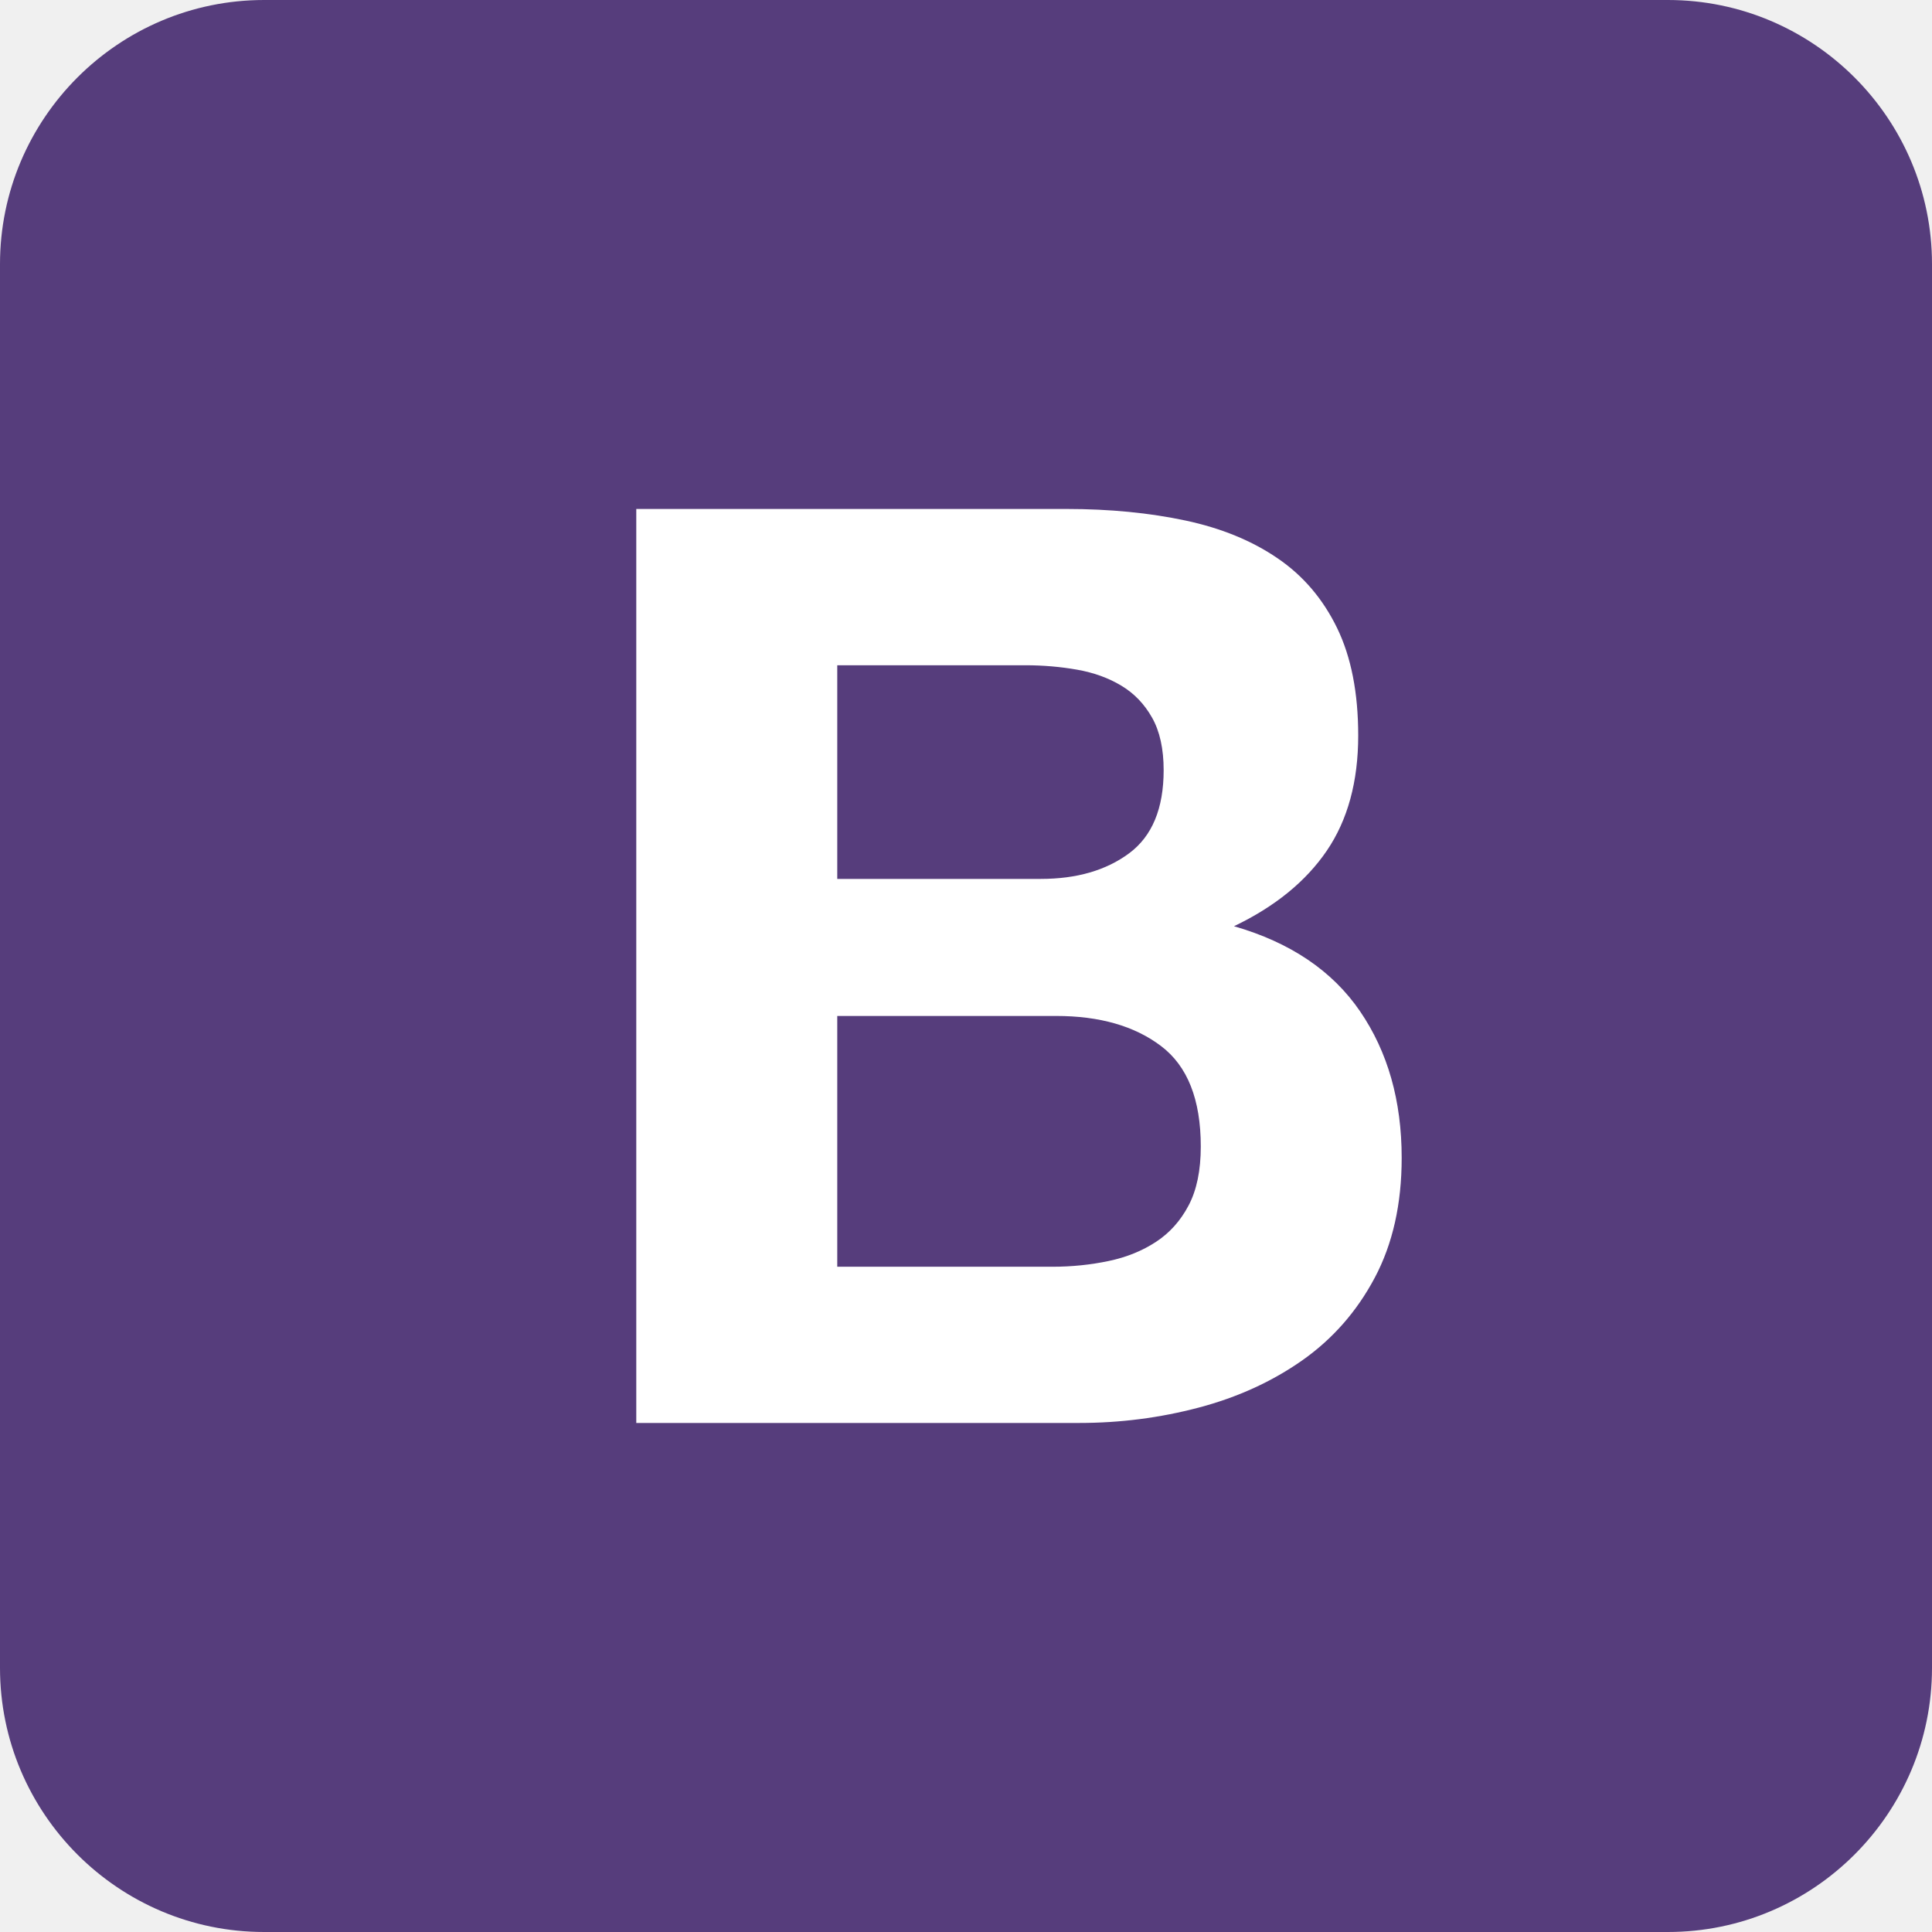
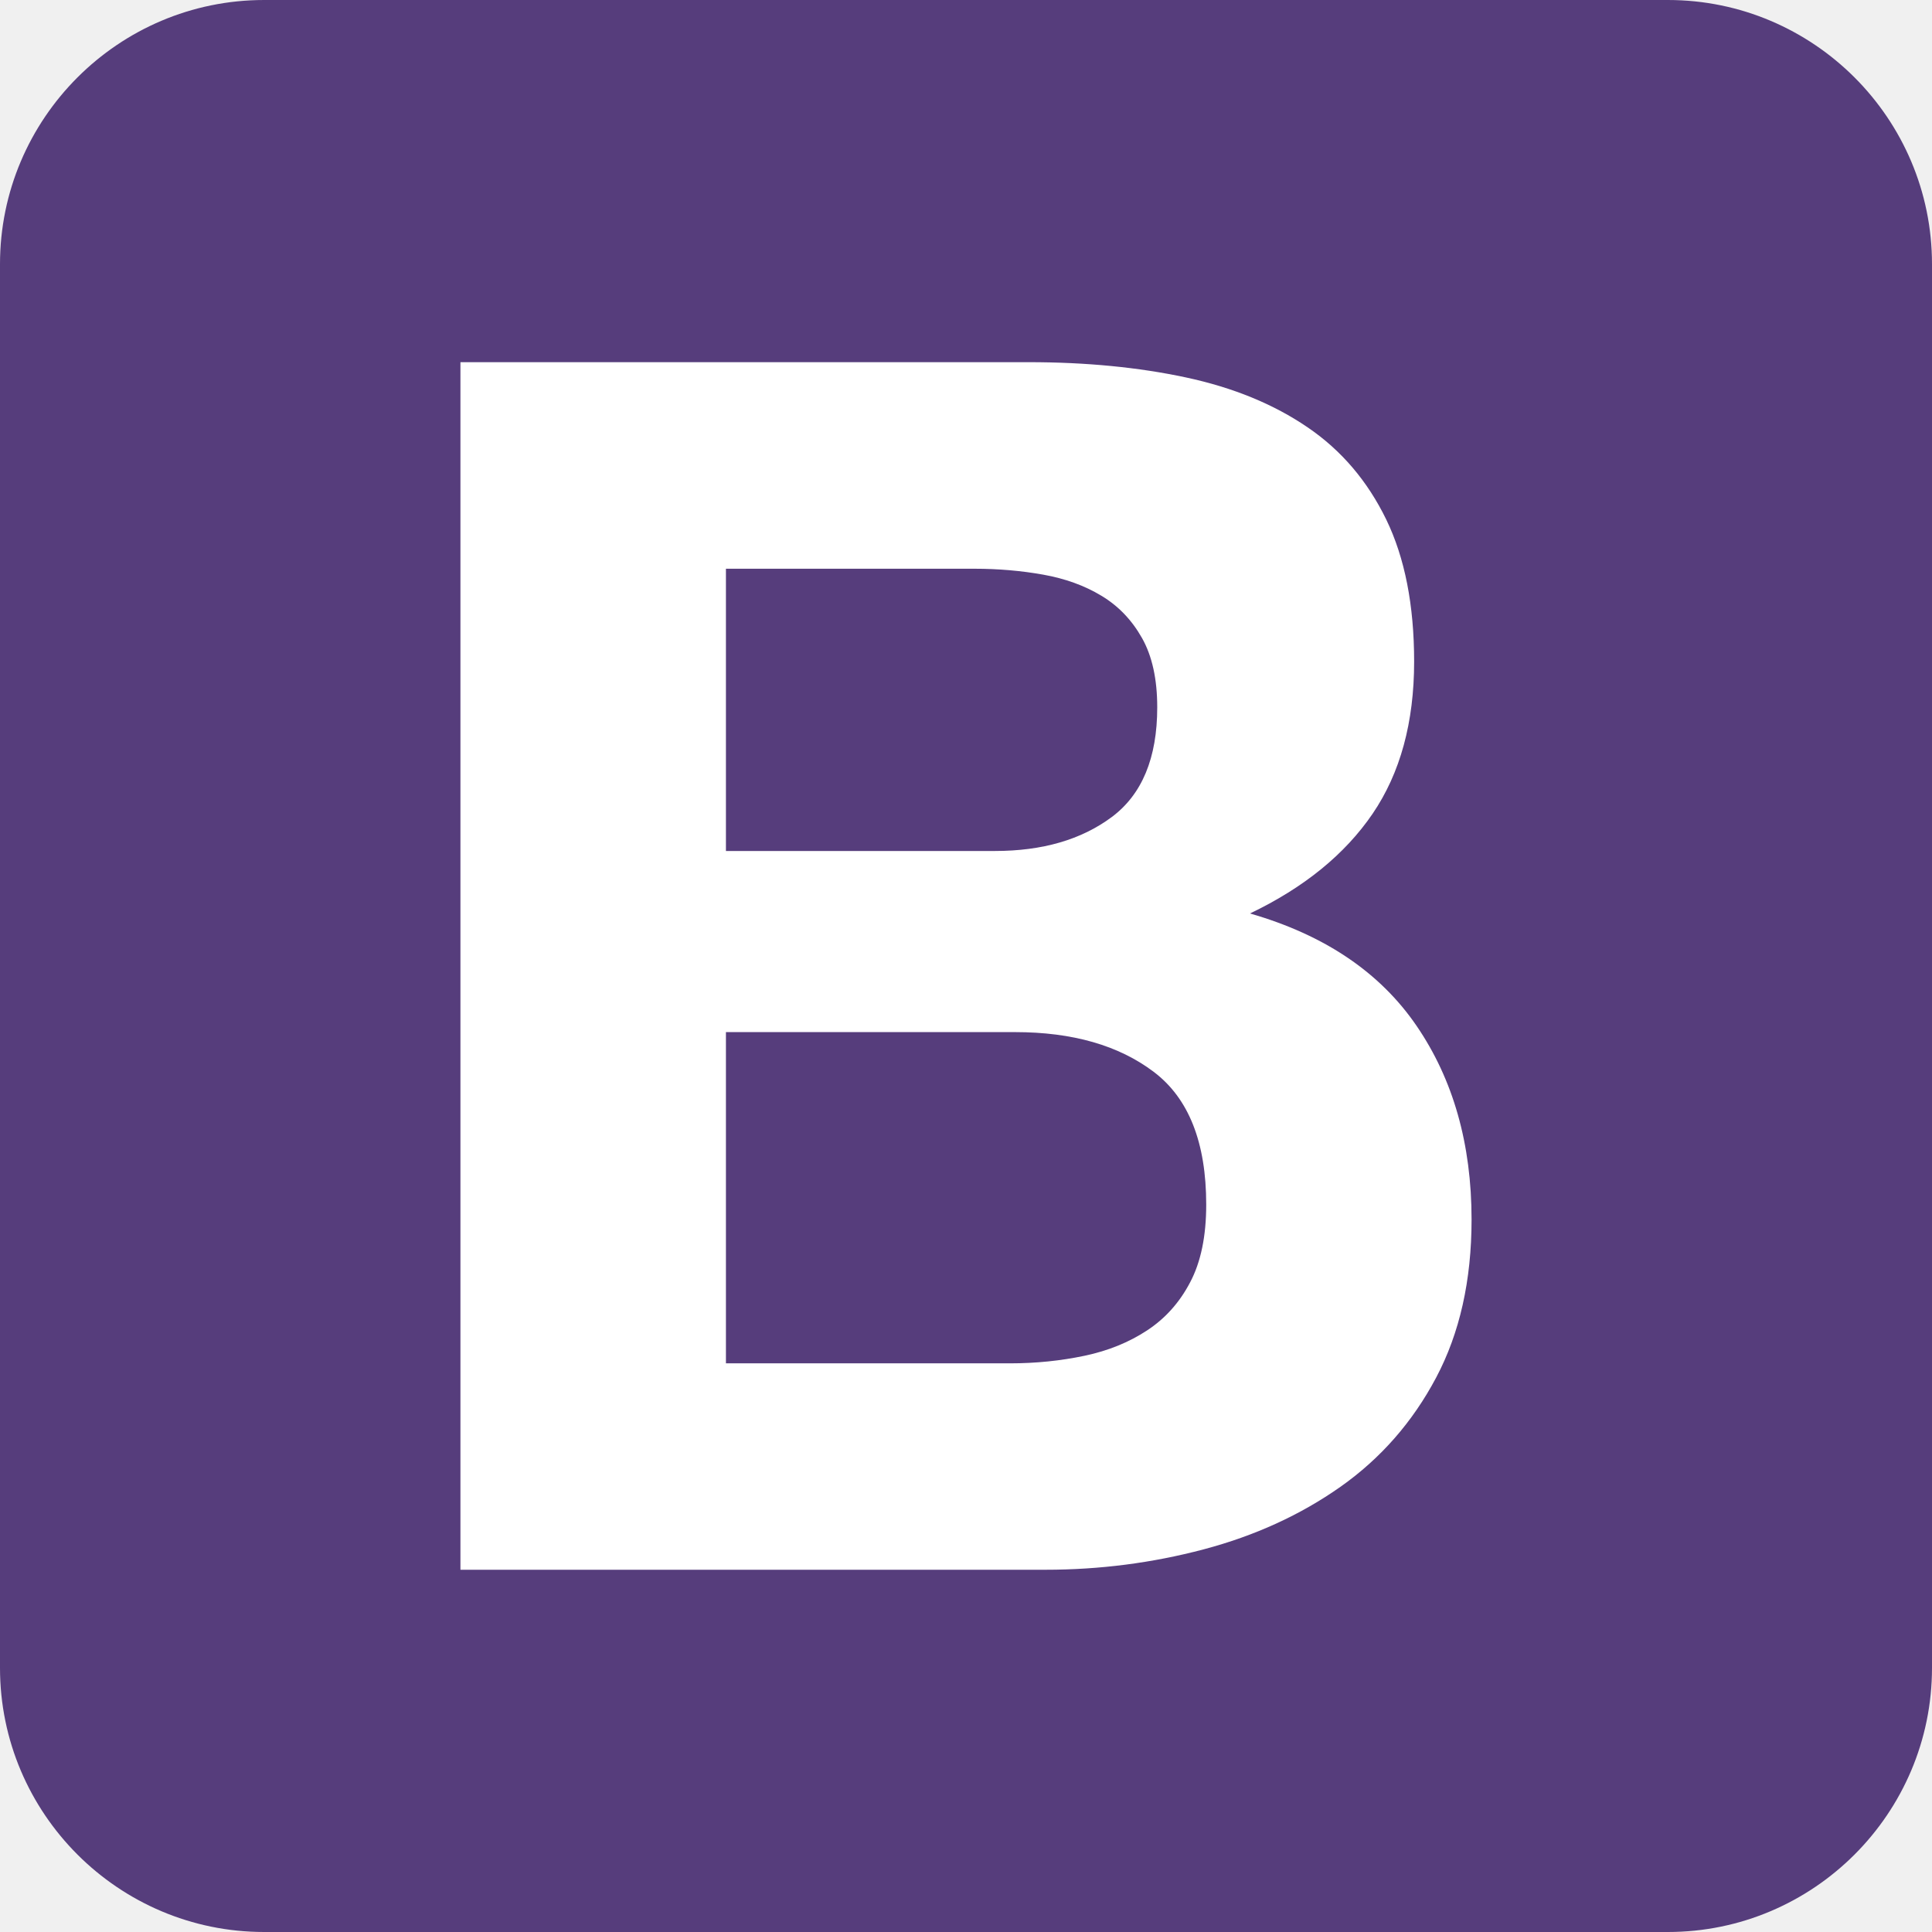
<svg xmlns="http://www.w3.org/2000/svg" id="Ebene_1" data-name="Ebene 1" viewBox="0 0 256 256">
  <defs>
    <style>
      .cls-1 {
        fill: #fff;
      }

      .cls-2 {
        fill: #563d7c;
      }
    </style>
  </defs>
  <g id="Ebene_2" data-name="Ebene 2">
    <path class="cls-2" d="m256,221c0,19.3-15.7,35-35,35H35c-19.3,0-35-15.7-35-35V35C0,15.7,15.7,0,35,0h186c19.3,0,35,15.7,35,35" />
  </g>
-   <g>
-     <path class="cls-2" d="m28,202.21c0,14.24,11.55,25.79,25.79,25.79h148.42c14.24,0,25.79-11.55,25.79-25.79V53.79c0-14.24-11.55-25.79-25.79-25.79H53.79c-14.24,0-25.79,11.55-25.79,25.79v148.42Z" />
-     <path class="cls-1" d="m110.94,116.47v-28.32h24.93c2.37,0,4.66.2,6.87.59s4.16,1.1,5.85,2.12c1.7,1.02,3.05,2.43,4.07,4.24,1.02,1.81,1.53,4.13,1.53,6.95,0,5.09-1.53,8.76-4.58,11.02-3.05,2.26-6.95,3.39-11.7,3.39h-26.97Zm-26.63-49.01v121.09h58.68c5.43,0,10.71-.68,15.86-2.04,5.14-1.36,9.72-3.45,13.74-6.28,4.01-2.83,7.21-6.47,9.58-10.94s3.56-9.75,3.56-15.86c0-7.58-1.84-14.05-5.51-19.42-3.67-5.37-9.24-9.13-16.71-11.28,5.43-2.6,9.53-5.94,12.3-10.01,2.77-4.07,4.16-9.16,4.16-15.26,0-5.65-.93-10.4-2.8-14.25-1.87-3.84-4.49-6.93-7.89-9.24-3.39-2.32-7.46-3.99-12.21-5s-10.01-1.53-15.77-1.53h-56.99Zm26.63,100.4v-33.24h29c5.77,0,10.4,1.33,13.91,3.99,3.51,2.66,5.26,7.09,5.26,13.31,0,3.17-.54,5.77-1.61,7.8-1.07,2.04-2.52,3.65-4.32,4.83-1.81,1.19-3.9,2.04-6.28,2.54s-4.86.76-7.46.76h-28.49Z" />
-   </g>
+   <path class="cls-1" d="m96.19,112.77v-37.41h32.94c3.13,0,6.16.26,9.08.78s5.5,1.45,7.73,2.8c2.25,1.35,4.03,3.21,5.38,5.6s2.02,5.46,2.02,9.18c0,6.72-2.02,11.57-6.05,14.56-4.03,2.99-9.18,4.48-15.46,4.48h-35.63ZM61.01,48.03v159.97h77.52c7.17,0,14.15-.9,20.95-2.7,6.79-1.8,12.84-4.56,18.15-8.3,5.3-3.74,9.53-8.55,12.66-14.45s4.7-12.88,4.7-20.95c0-10.01-2.43-18.56-7.28-25.66s-12.21-12.06-22.08-14.9c7.17-3.43,12.59-7.85,16.25-13.22,3.66-5.38,5.5-12.1,5.5-20.16,0-7.46-1.23-13.74-3.7-18.83-2.47-5.07-5.93-9.16-10.42-12.21-4.48-3.06-9.86-5.27-16.13-6.61s-13.22-2.02-20.83-2.02H61.01v.03Zm35.18,132.64v-43.91h38.31c7.62,0,13.74,1.76,18.38,5.27,4.64,3.51,6.95,9.37,6.95,17.58,0,4.19-.71,7.62-2.13,10.3-1.41,2.7-3.33,4.82-5.71,6.38-2.39,1.57-5.15,2.7-8.3,3.36s-6.42,1-9.86,1h-37.65Z" />
</svg>
